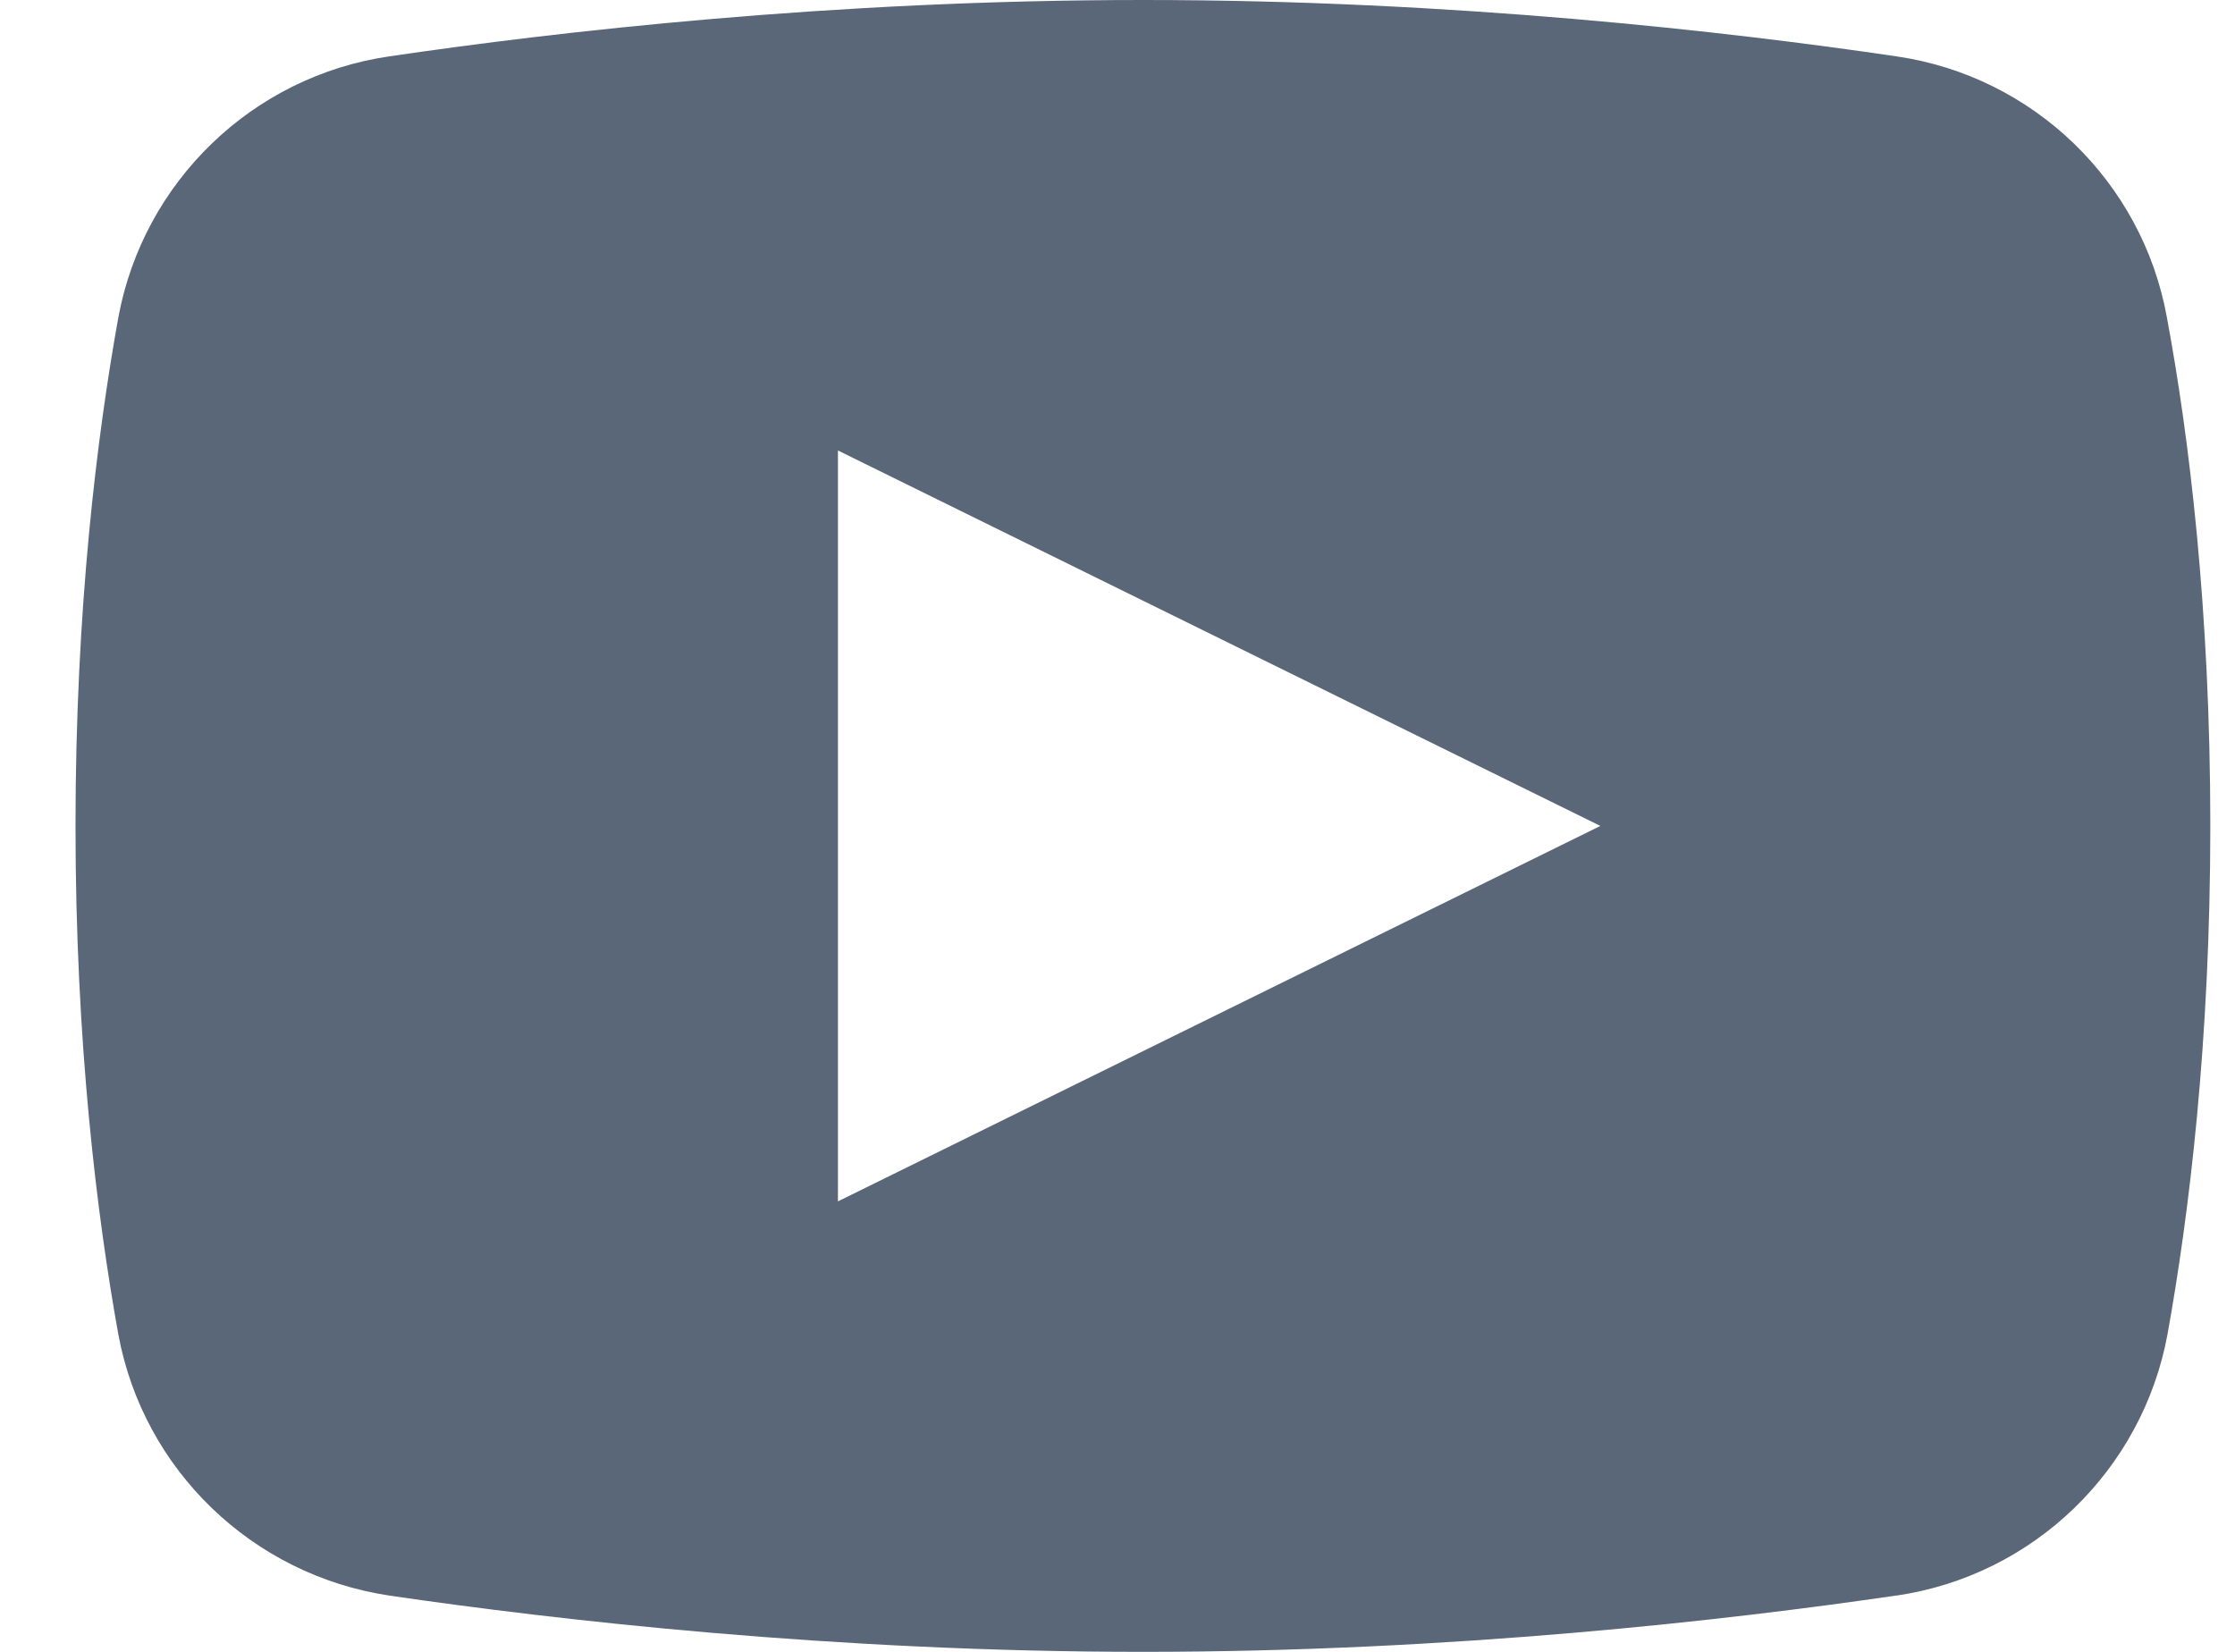
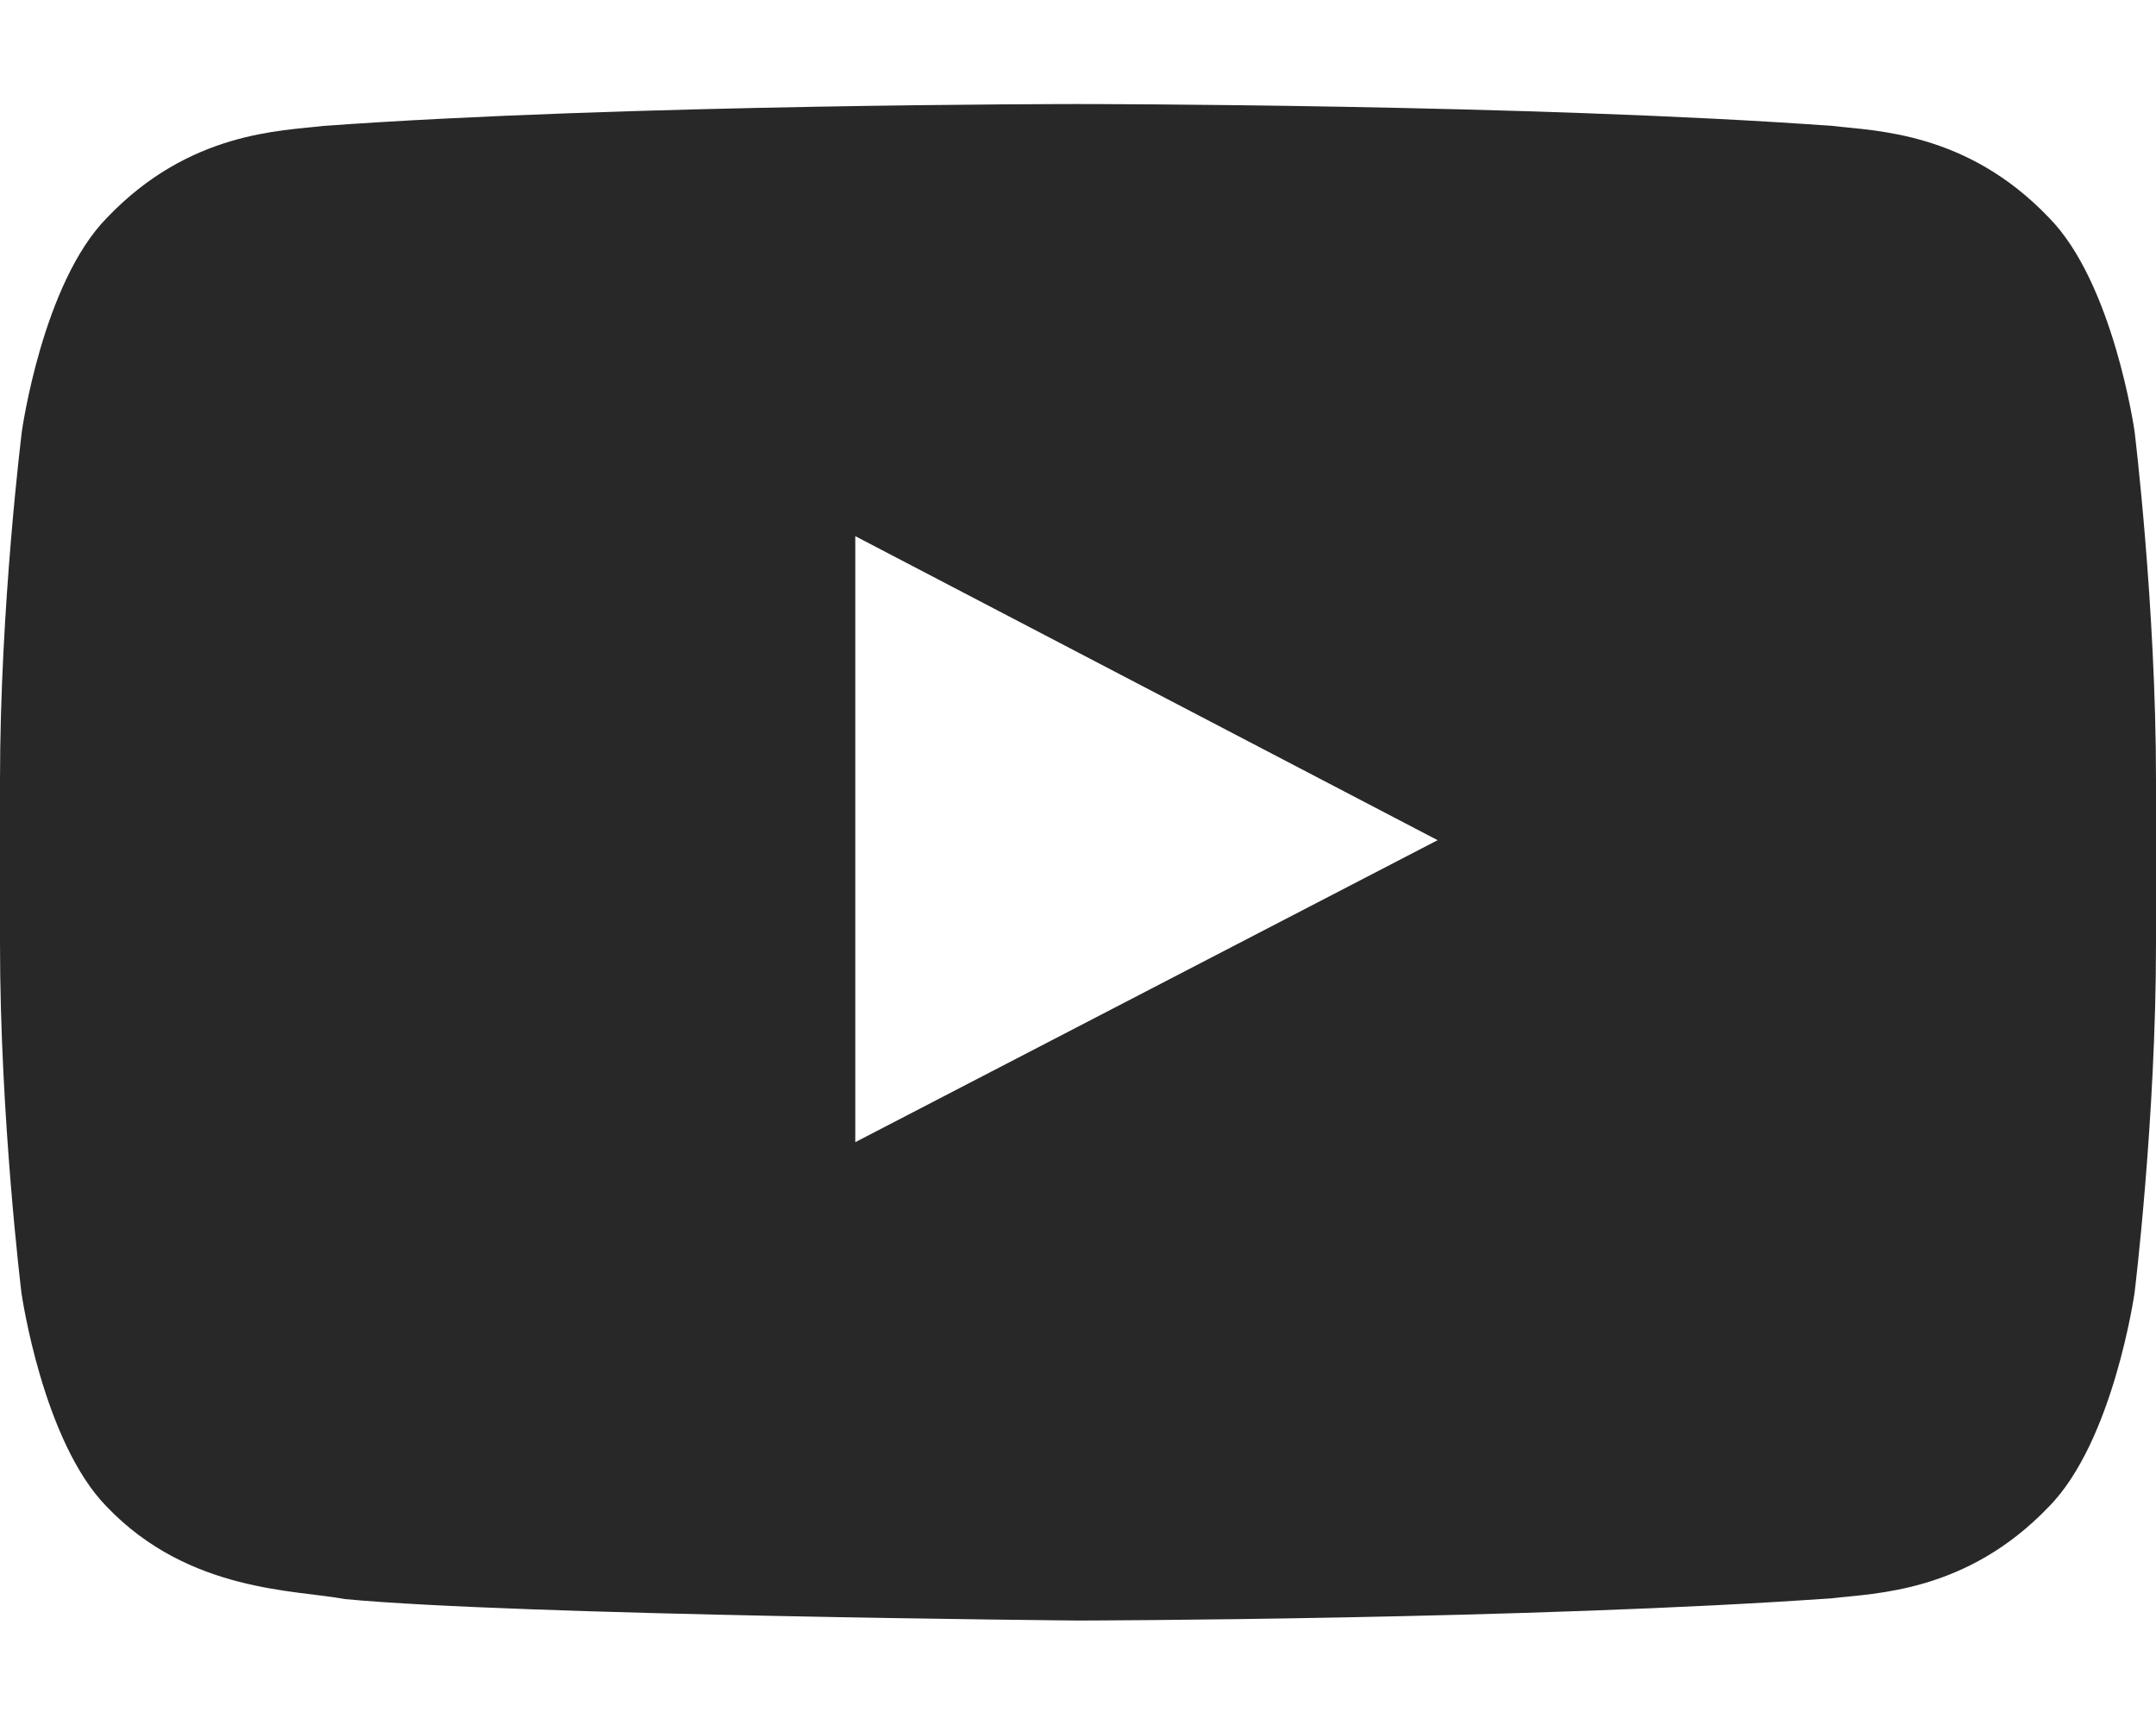
- <svg xmlns="http://www.w3.org/2000/svg" width="23" height="17" viewBox="0 0 23 17" fill="none">
-   <path fill-rule="evenodd" clip-rule="evenodd" d="M4.007 0.58C5.73 0.326 8.562 0 11.762 0C14.961 0 17.793 0.326 19.516 0.58C20.926 0.785 22.047 1.871 22.299 3.266C22.526 4.485 22.746 6.266 22.746 8.5C22.746 10.728 22.526 12.508 22.305 13.734C22.047 15.129 20.926 16.215 19.516 16.421H19.51C17.781 16.674 14.943 17 11.762 17C8.58 17 5.736 16.674 4.007 16.421C2.597 16.209 1.476 15.129 1.218 13.734C0.998 12.515 0.777 10.734 0.777 8.5C0.777 6.266 0.998 4.485 1.218 3.266C1.476 1.871 2.597 0.785 4.007 0.58ZM16.469 8.5L8.623 12.364V4.636L16.469 8.5Z" fill="#596778" />
+ <svg xmlns="http://www.w3.org/2000/svg" width="20" height="16" viewBox="0 0 20 16" fill="none">
+   <path d="M19.801 4C19.801 4 19.605 2.621 19.004 2.016C18.242 1.219 17.391 1.215 17 1.168C14.203 0.965 10.004 0.965 10.004 0.965H9.996C9.996 0.965 5.797 0.965 3 1.168C2.609 1.215 1.758 1.219 0.996 2.016C0.395 2.621 0.203 4 0.203 4C0.203 4 0 5.621 0 7.238V8.754C0 10.371 0.199 11.992 0.199 11.992C0.199 11.992 0.395 13.371 0.992 13.977C1.754 14.773 2.754 14.746 3.199 14.832C4.801 14.984 10 15.031 10 15.031C10 15.031 14.203 15.023 17 14.824C17.391 14.777 18.242 14.773 19.004 13.977C19.605 13.371 19.801 11.992 19.801 11.992C19.801 11.992 20 10.375 20 8.754V7.238C20 5.621 19.801 4 19.801 4ZM7.934 10.594V4.973L13.336 7.793L7.934 10.594Z" fill="#282828" />
</svg>
